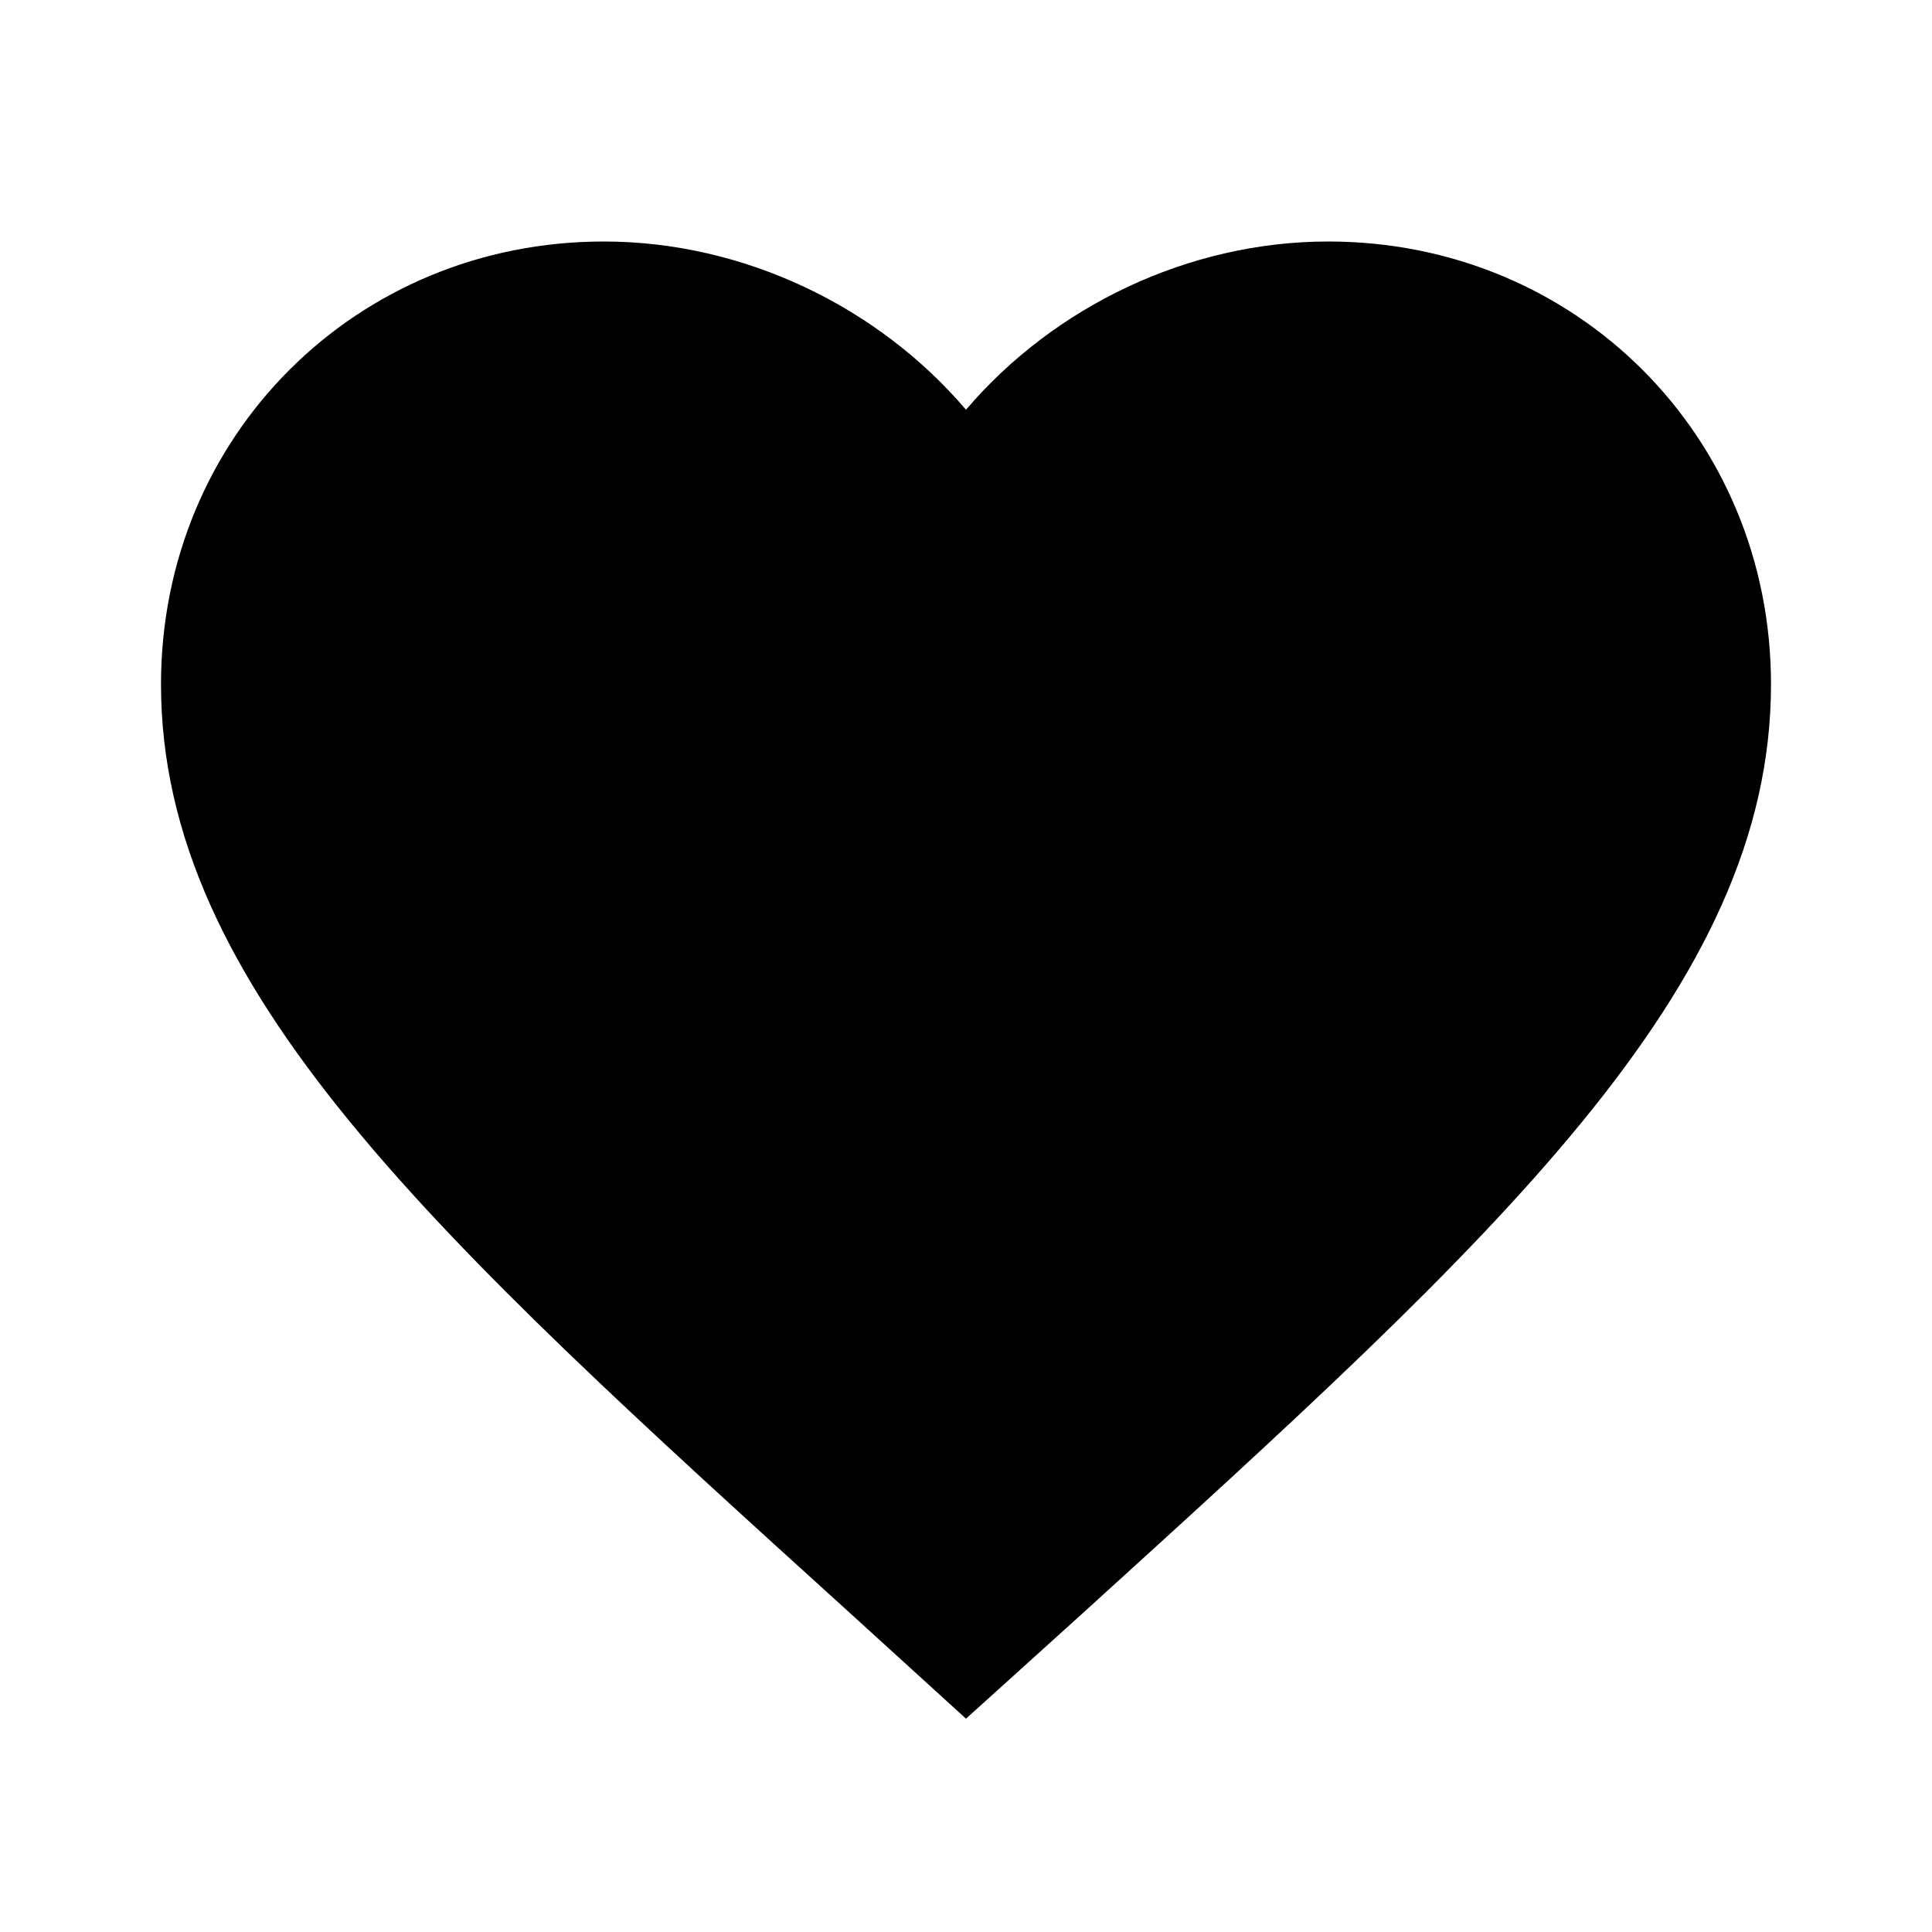
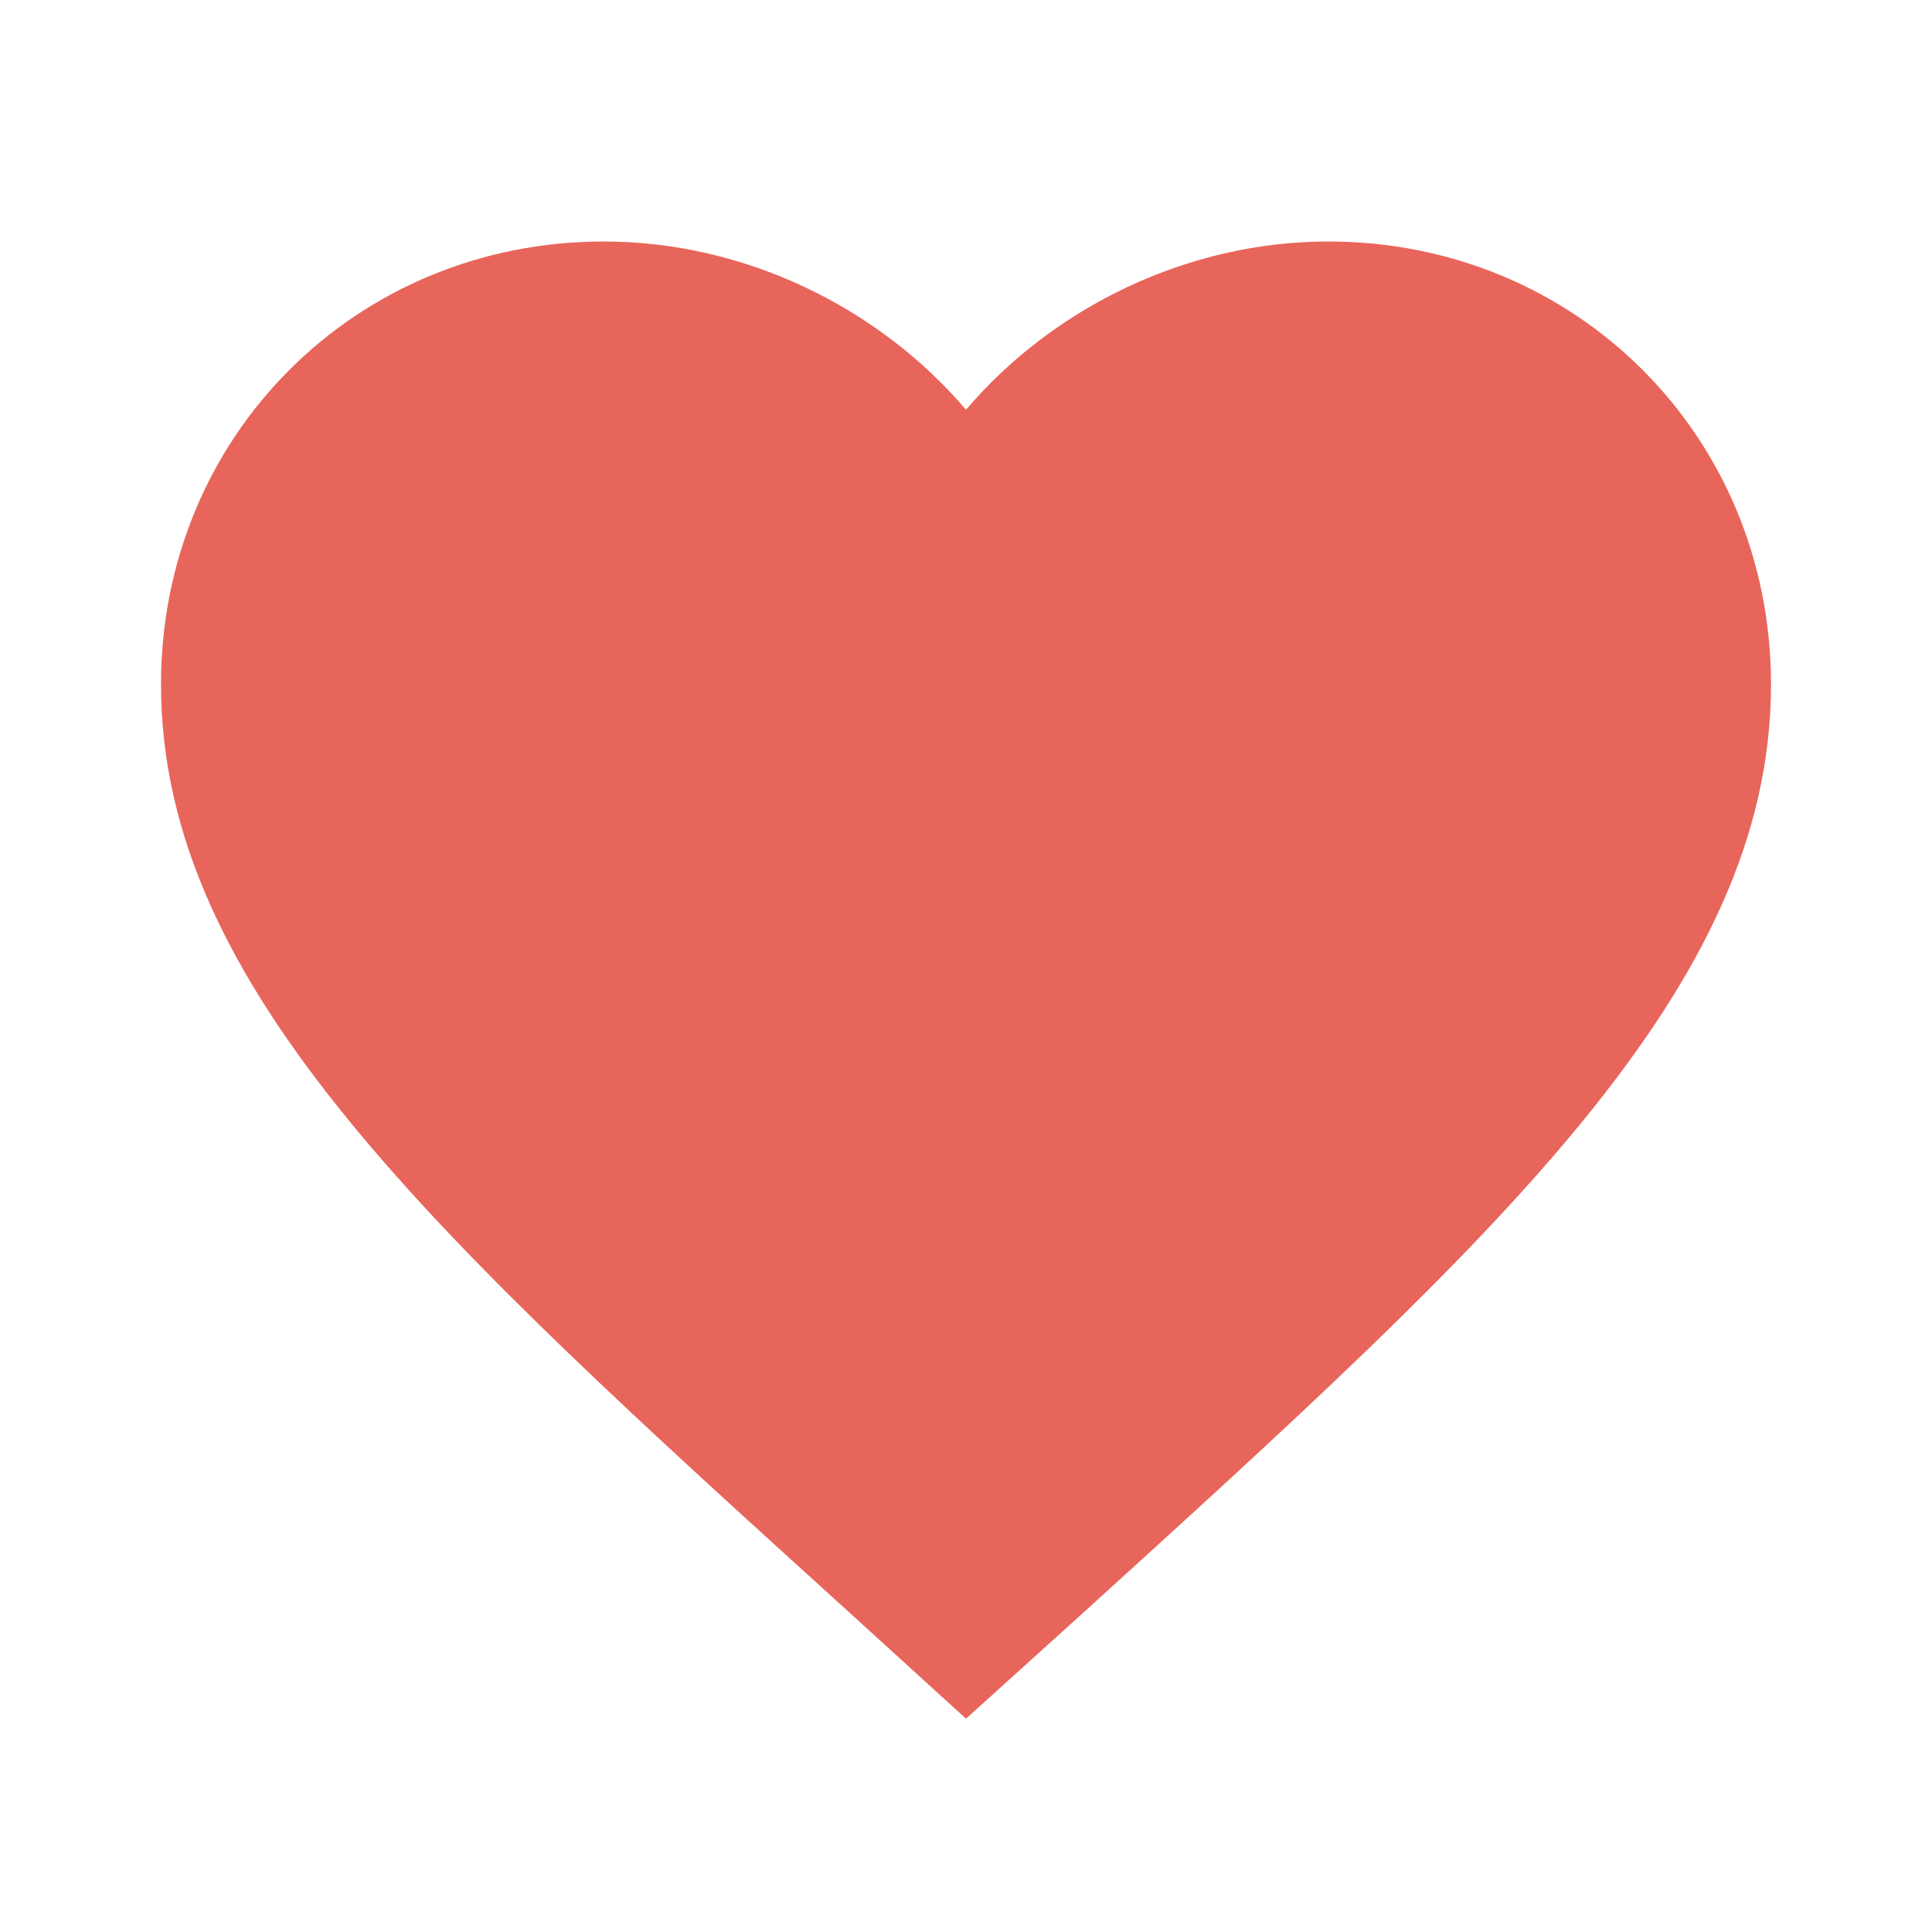
- <svg xmlns="http://www.w3.org/2000/svg" height="24px" viewBox="0 0 24 24" width="24px" fill="#000000">
+ <svg xmlns="http://www.w3.org/2000/svg" height="24px" viewBox="0 0 24 24" width="24px" fill="#E8655B">
  <path d="M0 0h24v24H0V0z" fill="none" />
  <path d="M12 21.35l-1.45-1.32C5.4 15.36 2 12.28 2 8.5 2 5.42 4.42 3 7.5 3c1.74 0 3.41.81 4.5 2.09C13.09 3.81 14.76 3 16.5 3 19.58 3 22 5.42 22 8.5c0 3.78-3.4 6.86-8.55 11.54L12 21.35z" />
</svg>
